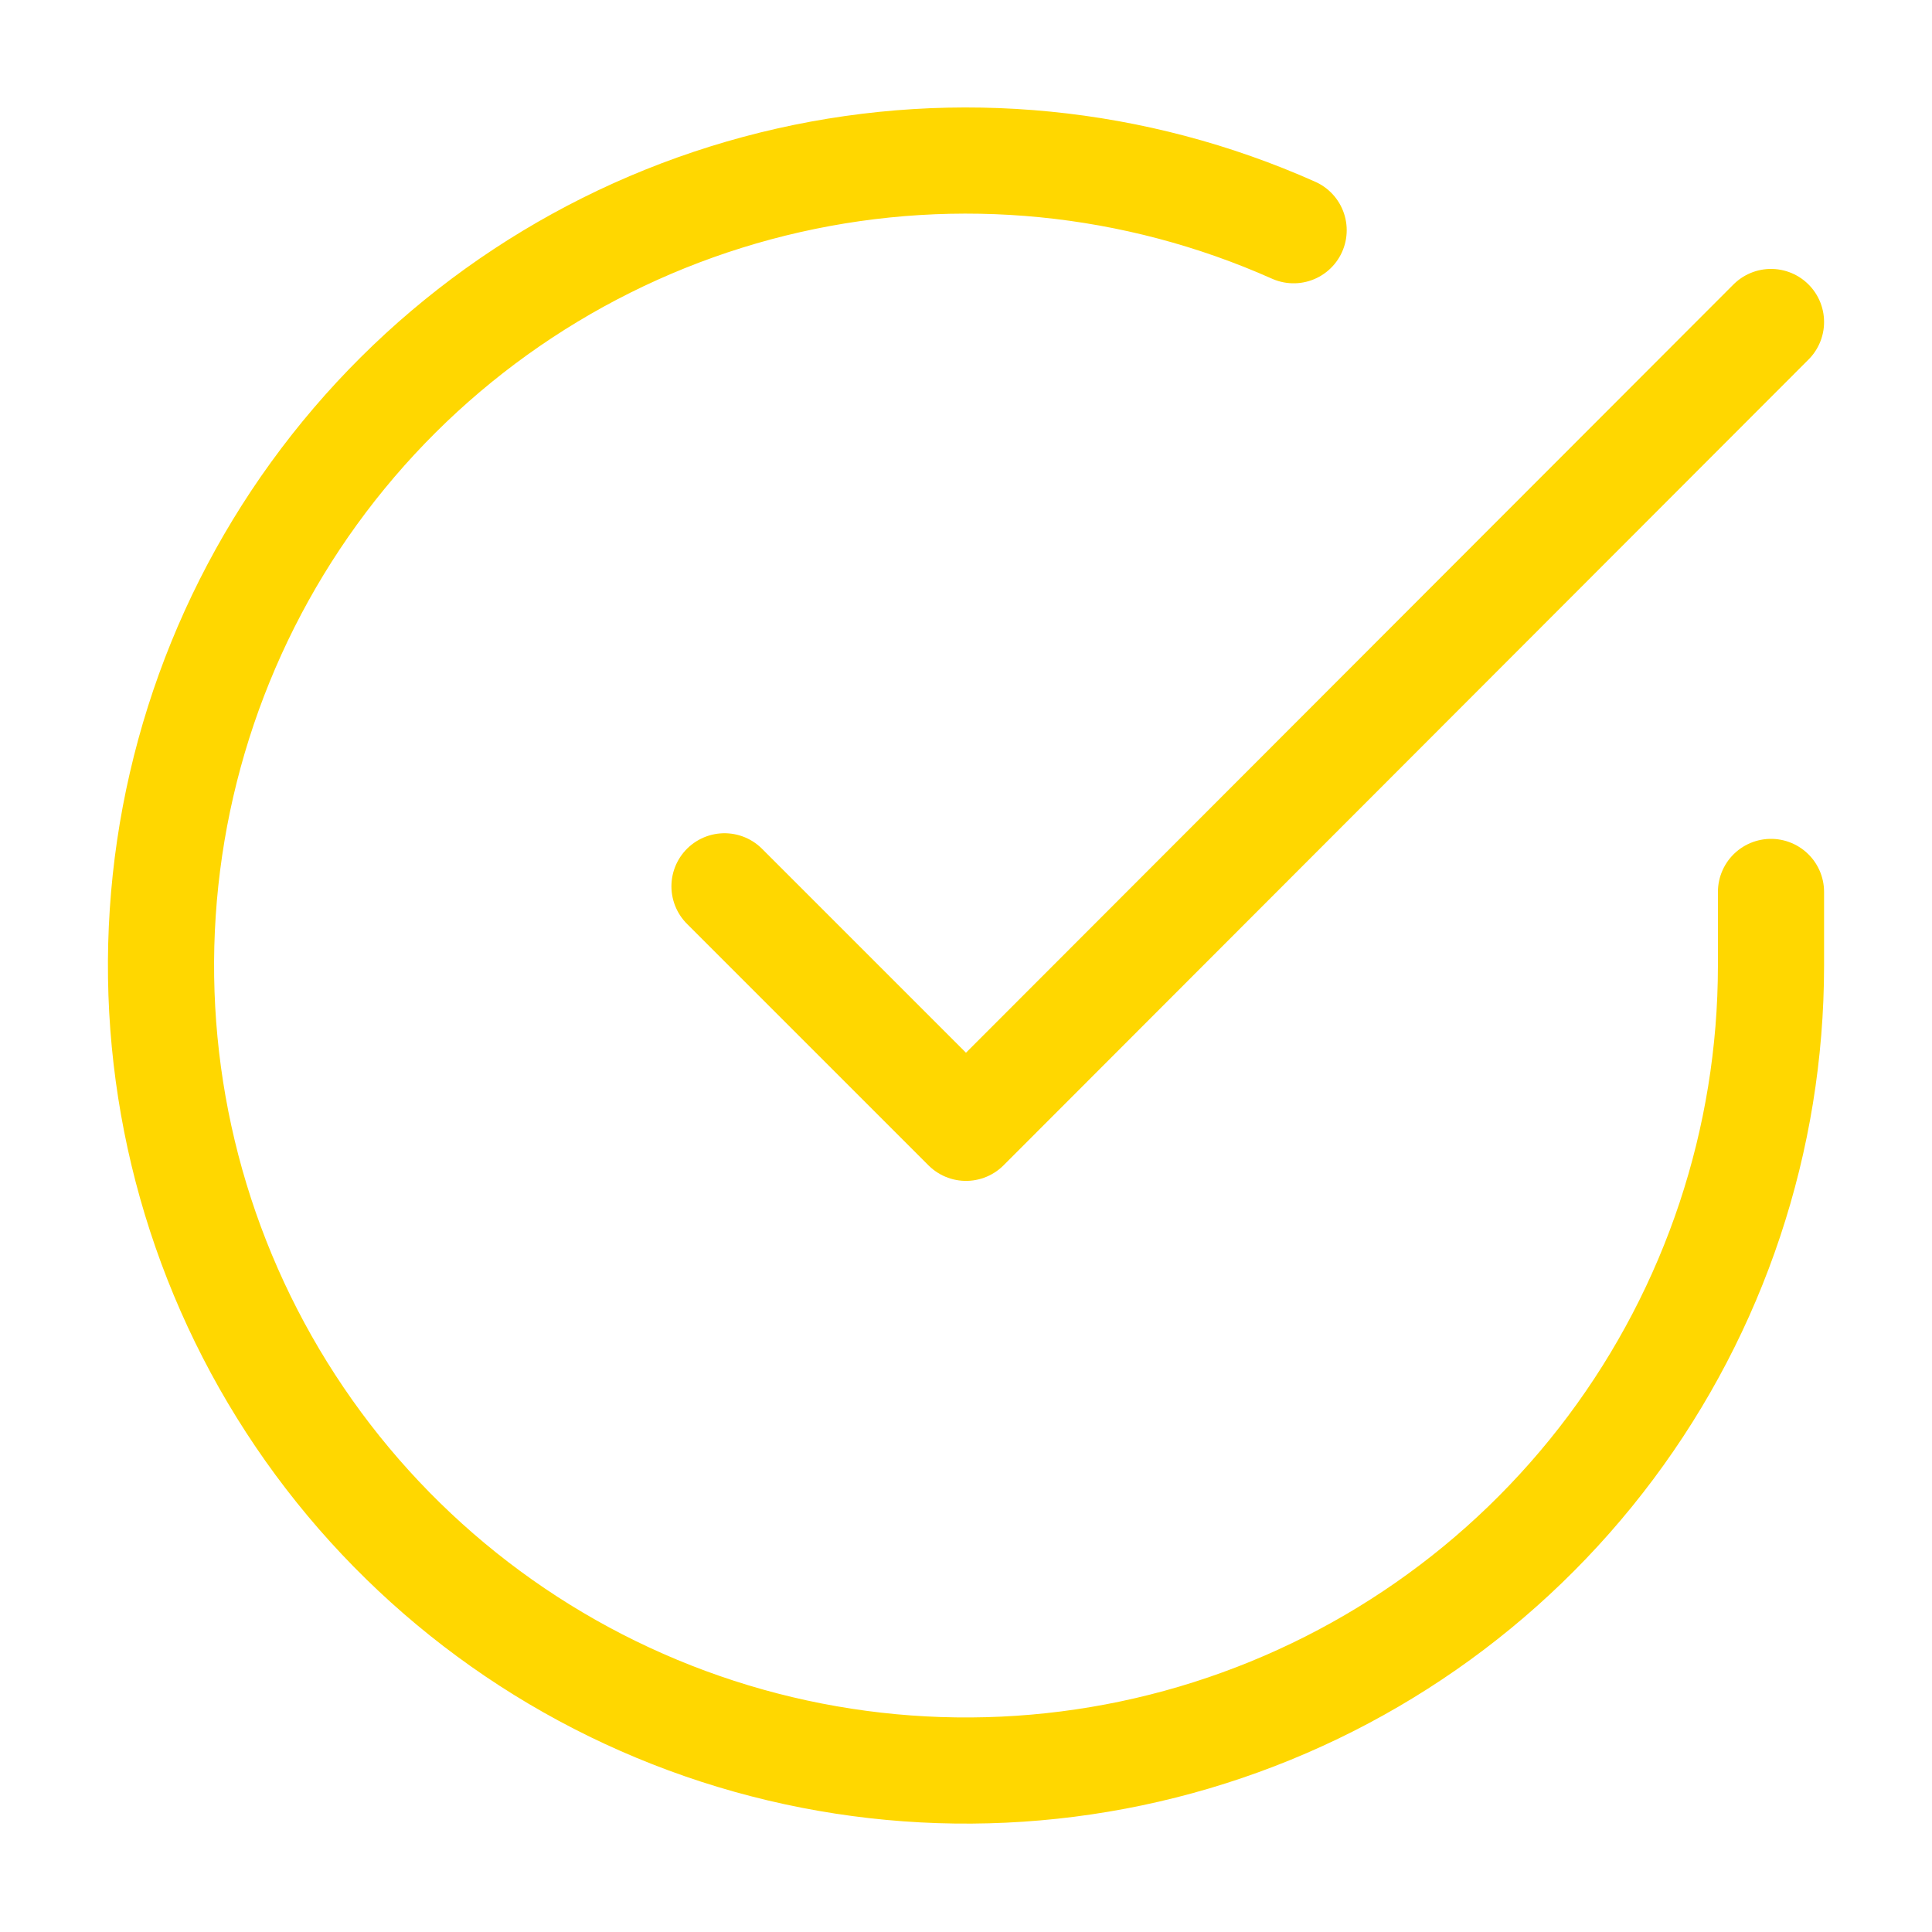
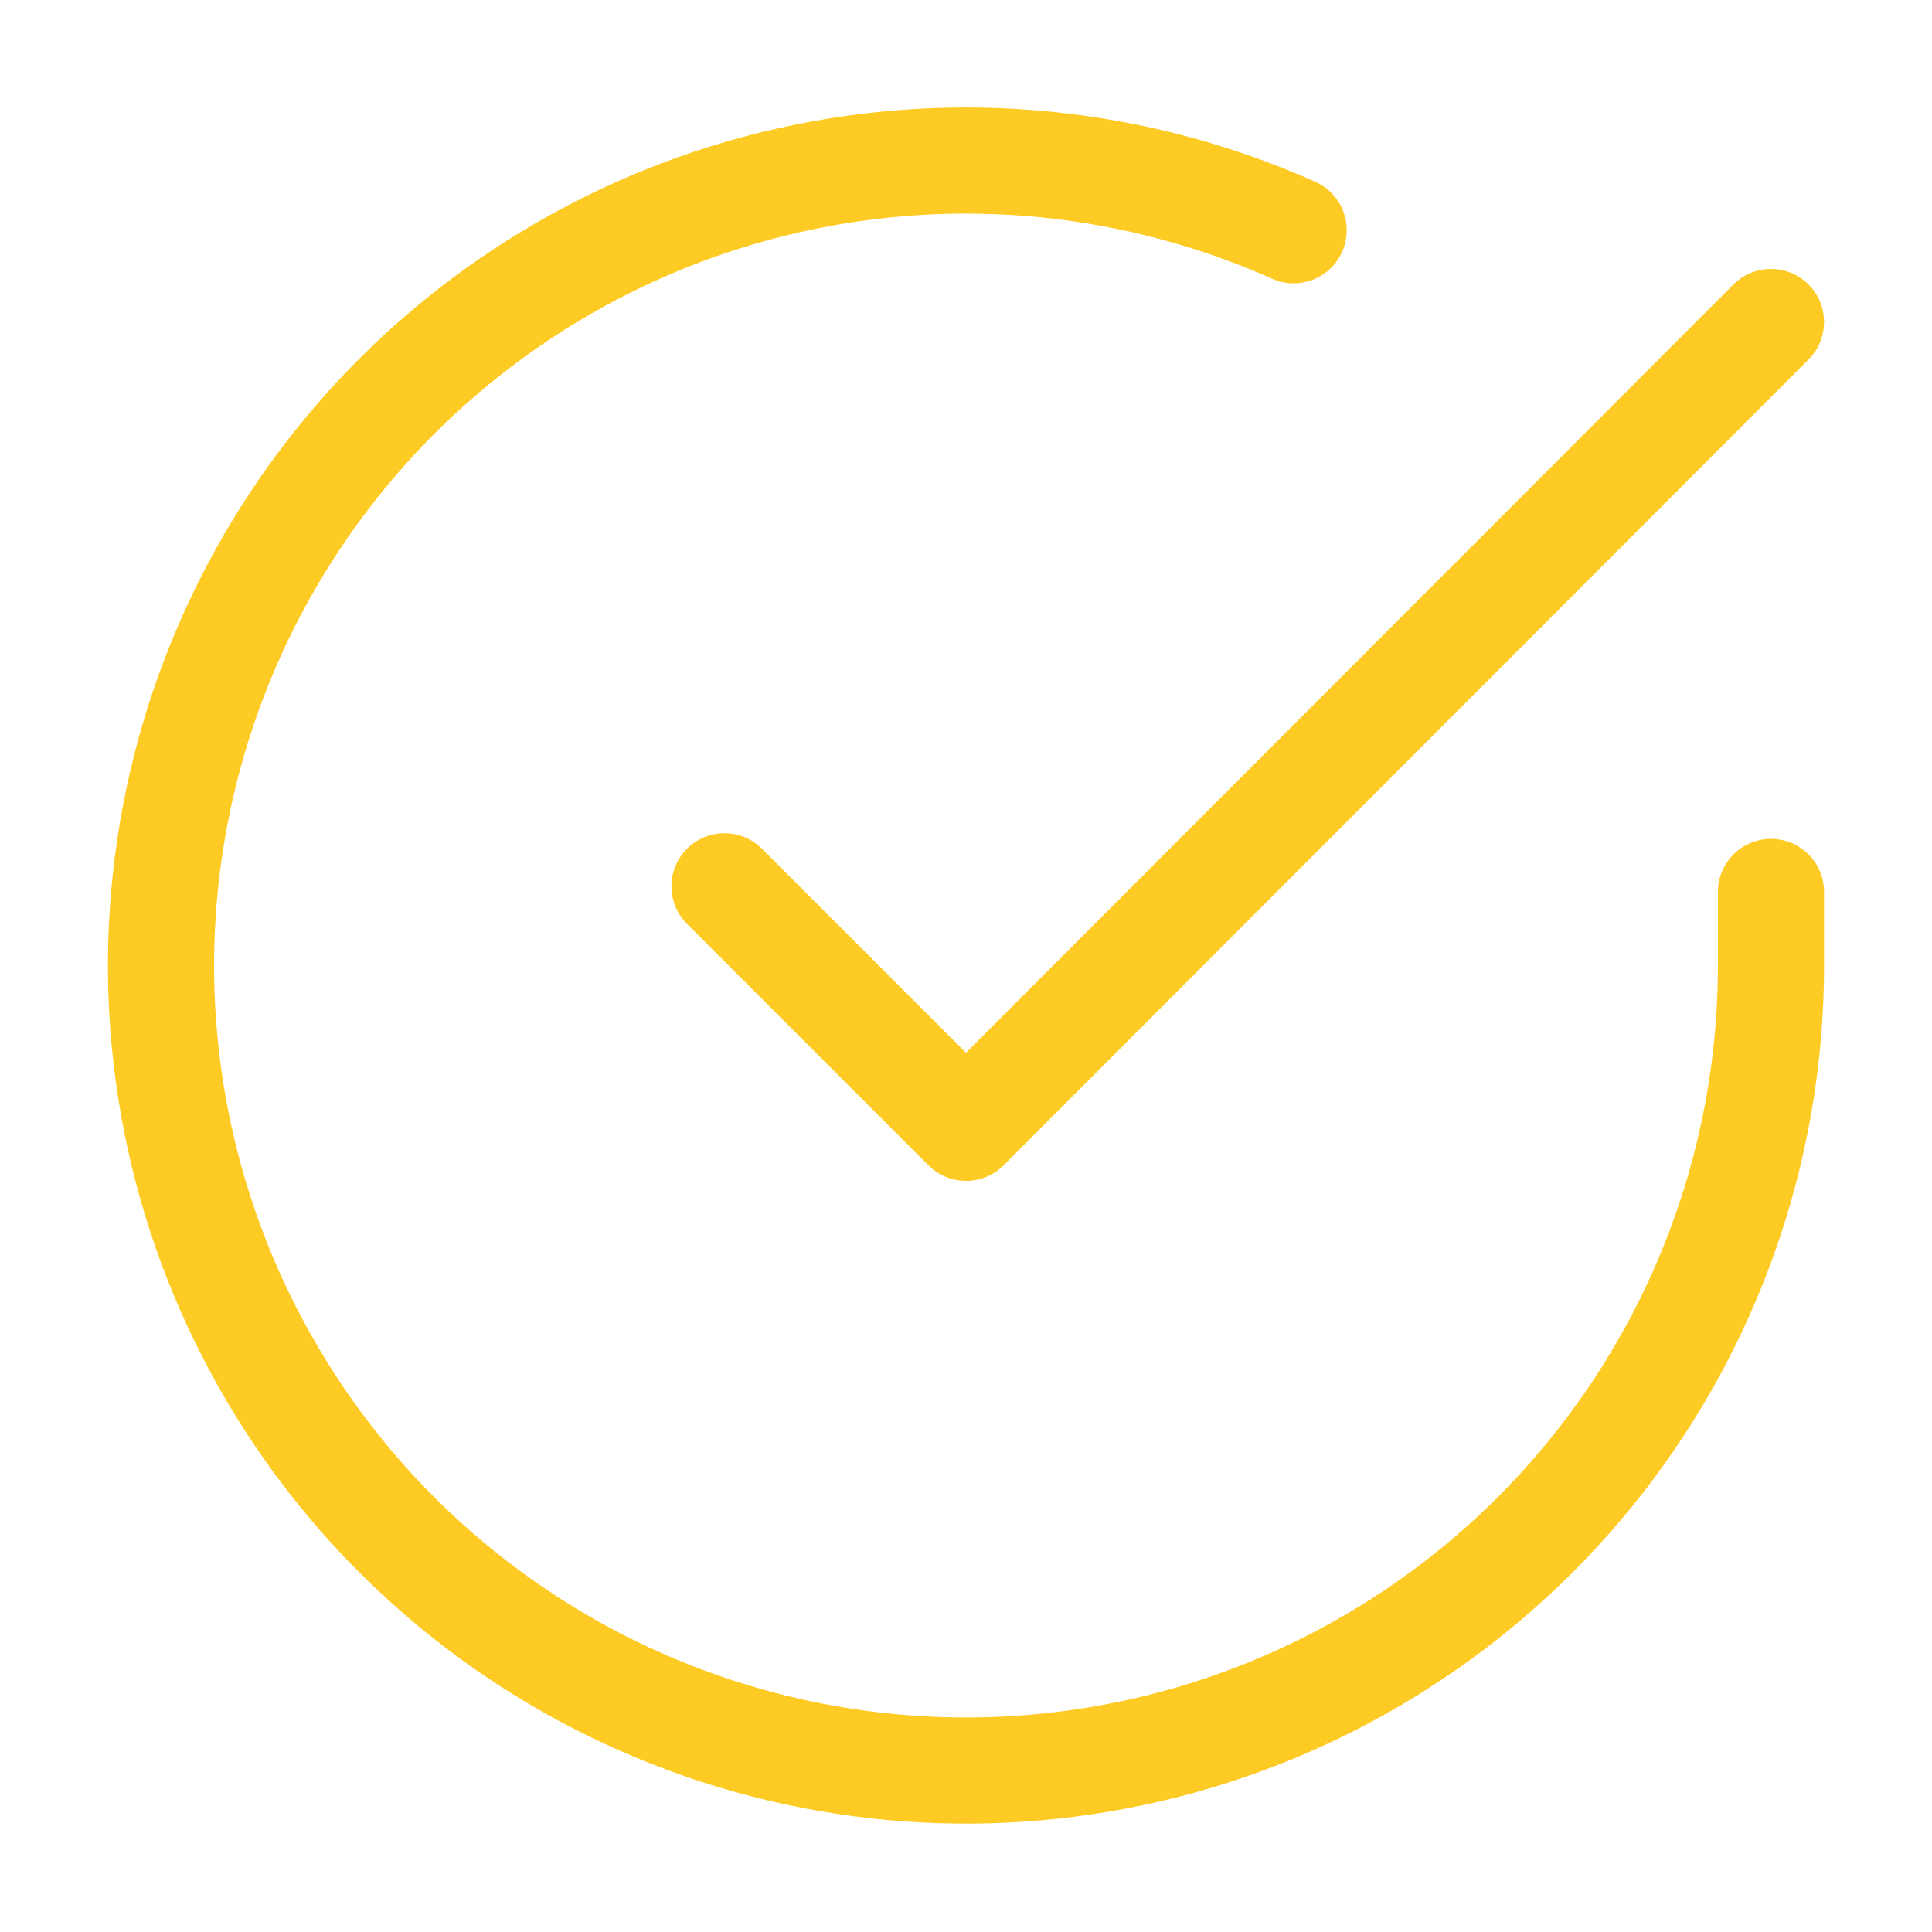
<svg xmlns="http://www.w3.org/2000/svg" width="182" height="182" viewBox="0 0 182 182" fill="none">
-   <path d="M166.833 84.023V91C166.824 107.353 161.529 123.265 151.737 136.362C141.946 149.46 128.183 159.041 112.501 163.678C96.82 168.315 80.059 167.758 64.72 162.091C49.38 156.423 36.283 145.95 27.383 132.231C18.482 118.513 14.255 102.285 15.331 85.967C16.407 69.65 22.729 54.117 33.353 41.686C43.978 29.255 58.337 20.592 74.288 16.988C90.238 13.384 106.927 15.033 121.864 21.688M166.833 30.333L91 106.243L68.25 83.493" stroke="#FFD700" stroke-width="10" stroke-linecap="round" stroke-linejoin="round" />
+   <path d="M166.833 84.023V91C166.824 107.353 161.529 123.265 151.737 136.362C141.946 149.46 128.183 159.041 112.501 163.678C96.82 168.315 80.059 167.758 64.72 162.091C49.38 156.423 36.283 145.95 27.383 132.231C18.482 118.513 14.255 102.284 15.331 85.967C16.407 69.65 22.729 54.117 33.353 41.686C43.978 29.255 58.337 20.592 74.288 16.988C90.238 13.384 106.927 15.033 121.864 21.688M166.833 30.333L91 106.242L68.25 83.493" stroke="#FDCB24" stroke-width="10" stroke-linecap="round" stroke-linejoin="round" />
</svg>
